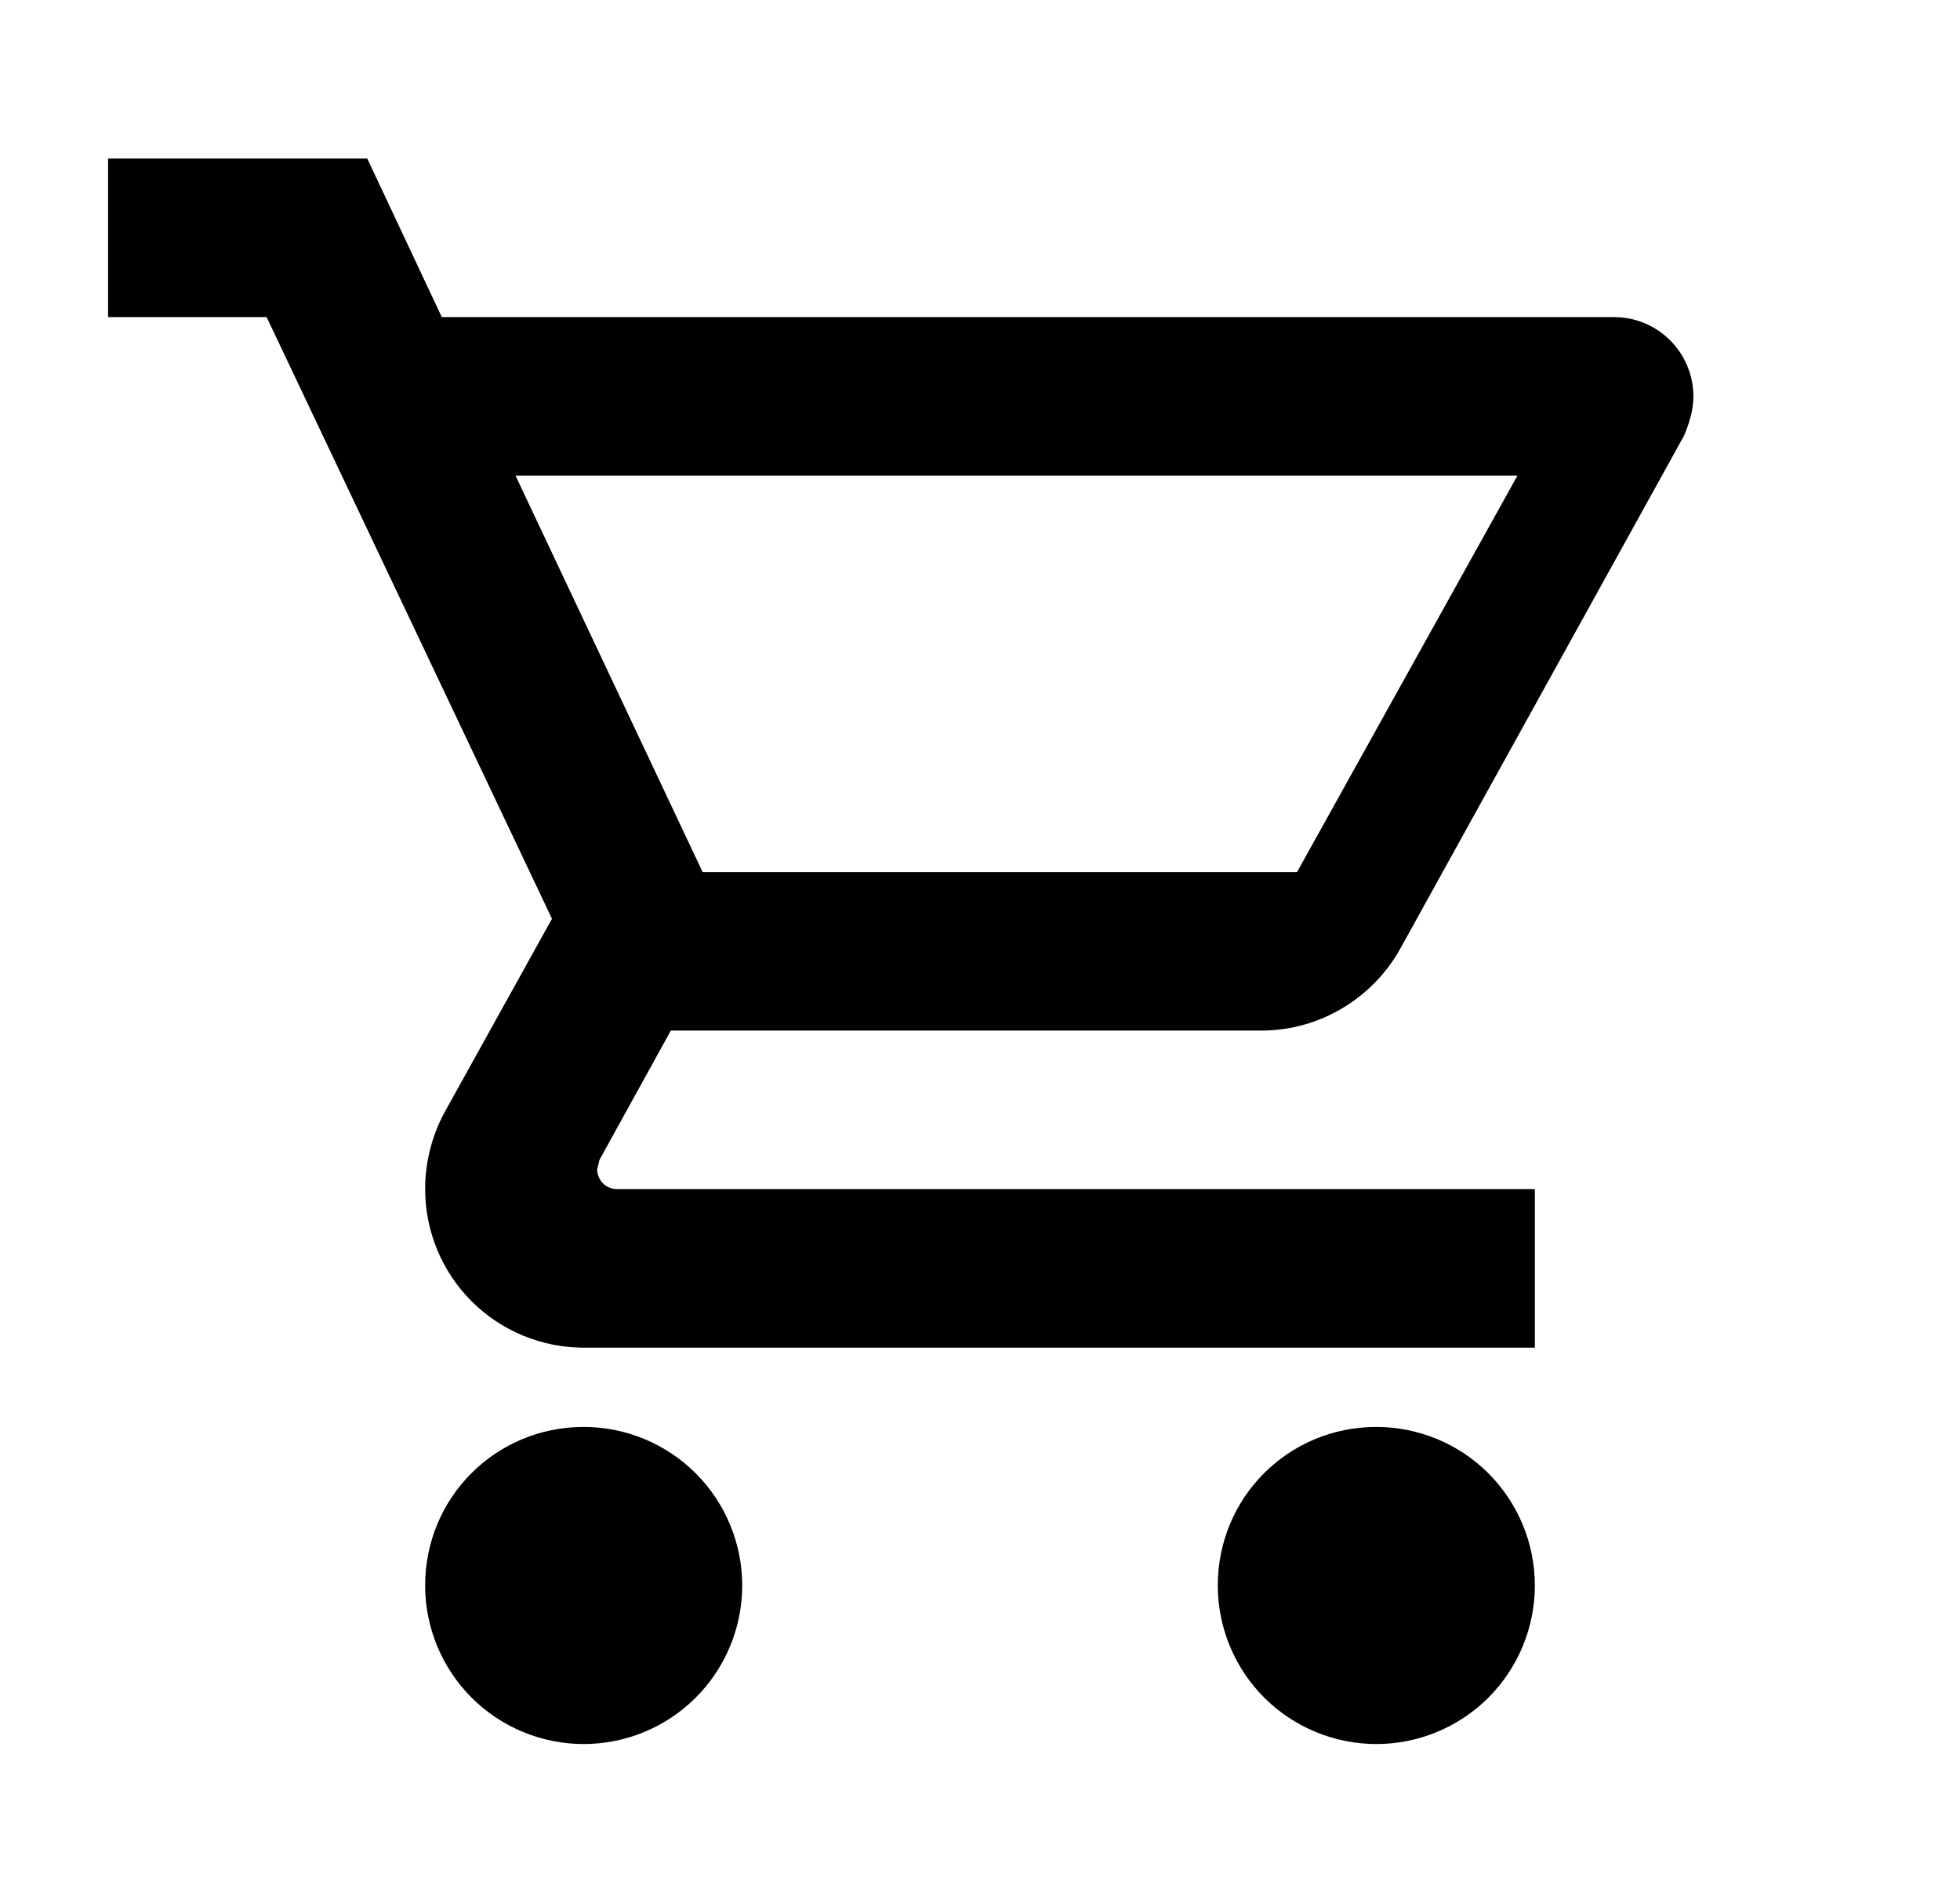
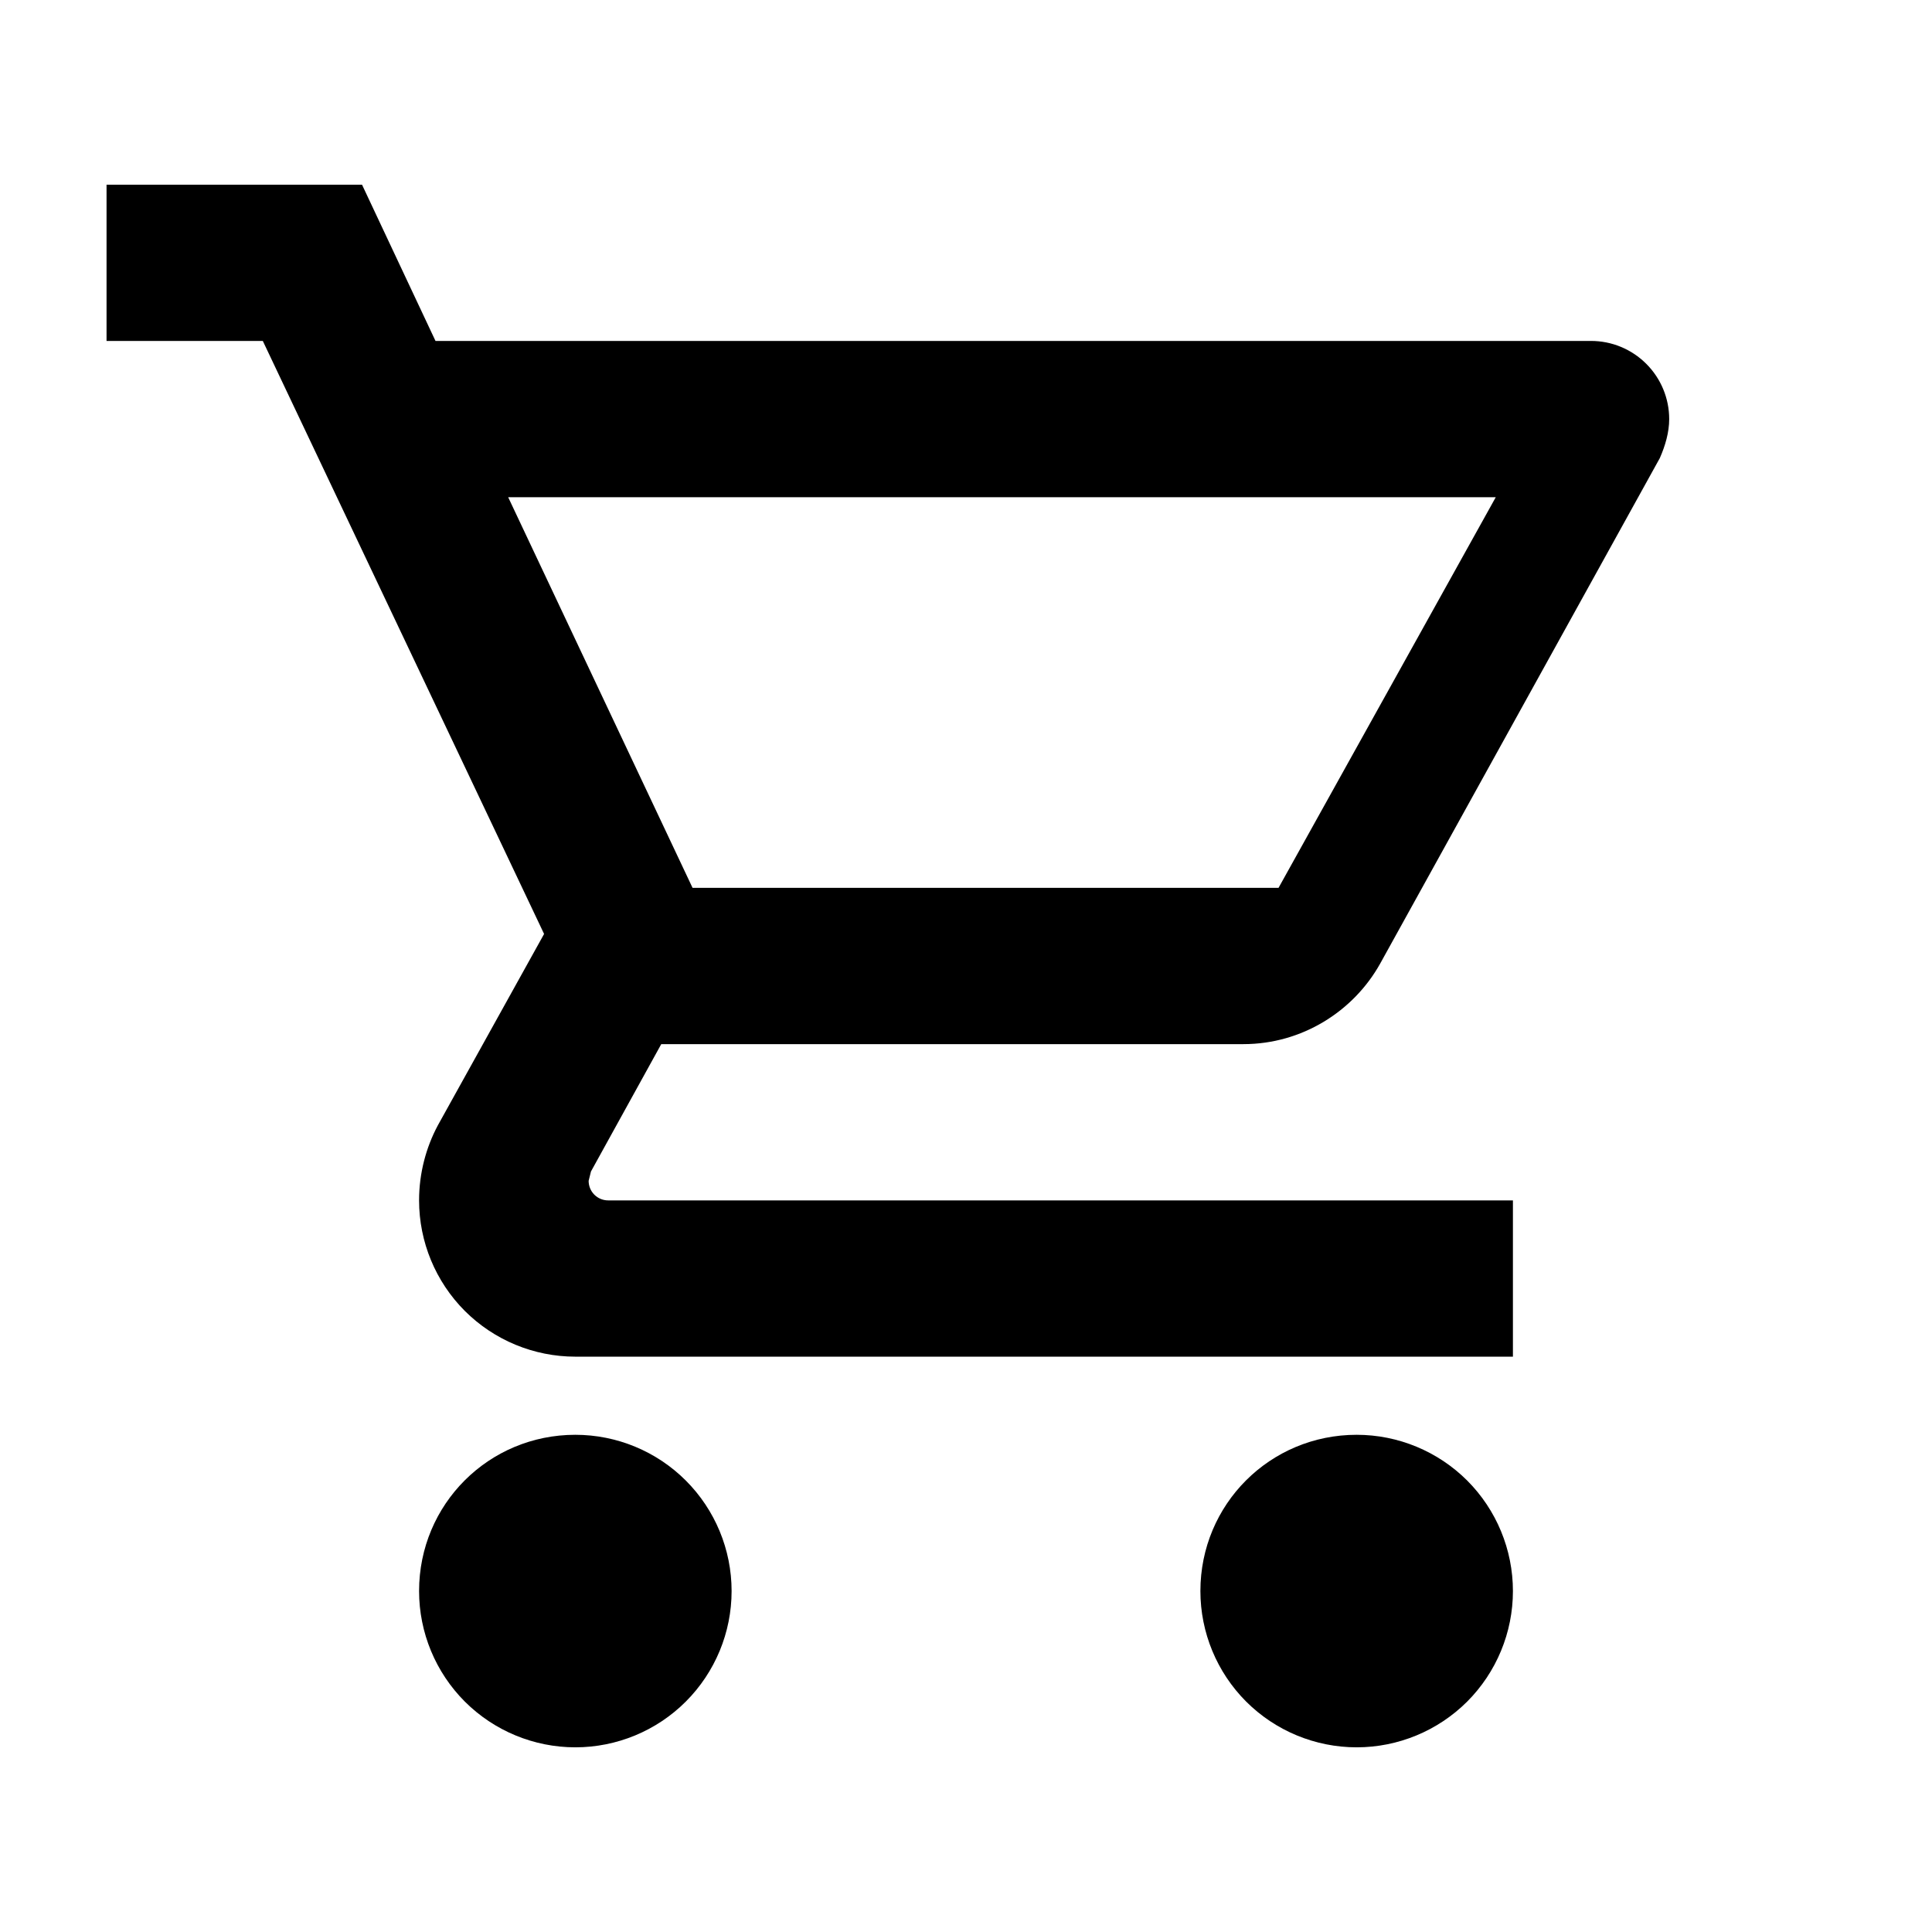
- <svg xmlns="http://www.w3.org/2000/svg" width="34" height="33" viewBox="0 0 34 33" fill="none">
+ <svg xmlns="http://www.w3.org/2000/svg" width="1em" height="1em" viewBox="0 0 34 33" fill="none">
  <path d="M23.875 24.75C24.604 24.75 25.304 25.04 25.82 25.555C26.335 26.071 26.625 26.771 26.625 27.5C26.625 28.229 26.335 28.929 25.82 29.445C25.304 29.96 24.604 30.25 23.875 30.25C23.146 30.25 22.446 29.96 21.93 29.445C21.415 28.929 21.125 28.229 21.125 27.5C21.125 25.974 22.349 24.75 23.875 24.75ZM1.875 2.75H6.371L7.664 5.5H28C28.365 5.5 28.714 5.645 28.972 5.903C29.23 6.161 29.375 6.51 29.375 6.875C29.375 7.109 29.306 7.343 29.21 7.562L24.288 16.459C23.82 17.297 22.913 17.875 21.881 17.875H11.637L10.4 20.116L10.359 20.281C10.359 20.372 10.395 20.46 10.459 20.524C10.524 20.589 10.611 20.625 10.703 20.625H26.625V23.375H10.125C9.396 23.375 8.696 23.085 8.18 22.57C7.665 22.054 7.375 21.354 7.375 20.625C7.375 20.144 7.499 19.69 7.705 19.305L9.575 15.936L4.625 5.5H1.875V2.75ZM10.125 24.75C10.854 24.75 11.554 25.04 12.069 25.555C12.585 26.071 12.875 26.771 12.875 27.5C12.875 28.229 12.585 28.929 12.069 29.445C11.554 29.96 10.854 30.25 10.125 30.25C9.396 30.25 8.696 29.96 8.18 29.445C7.665 28.929 7.375 28.229 7.375 27.5C7.375 25.974 8.599 24.75 10.125 24.75ZM22.5 15.125L26.323 8.25H8.943L12.188 15.125H22.5Z" fill="currentColor" />
</svg>
